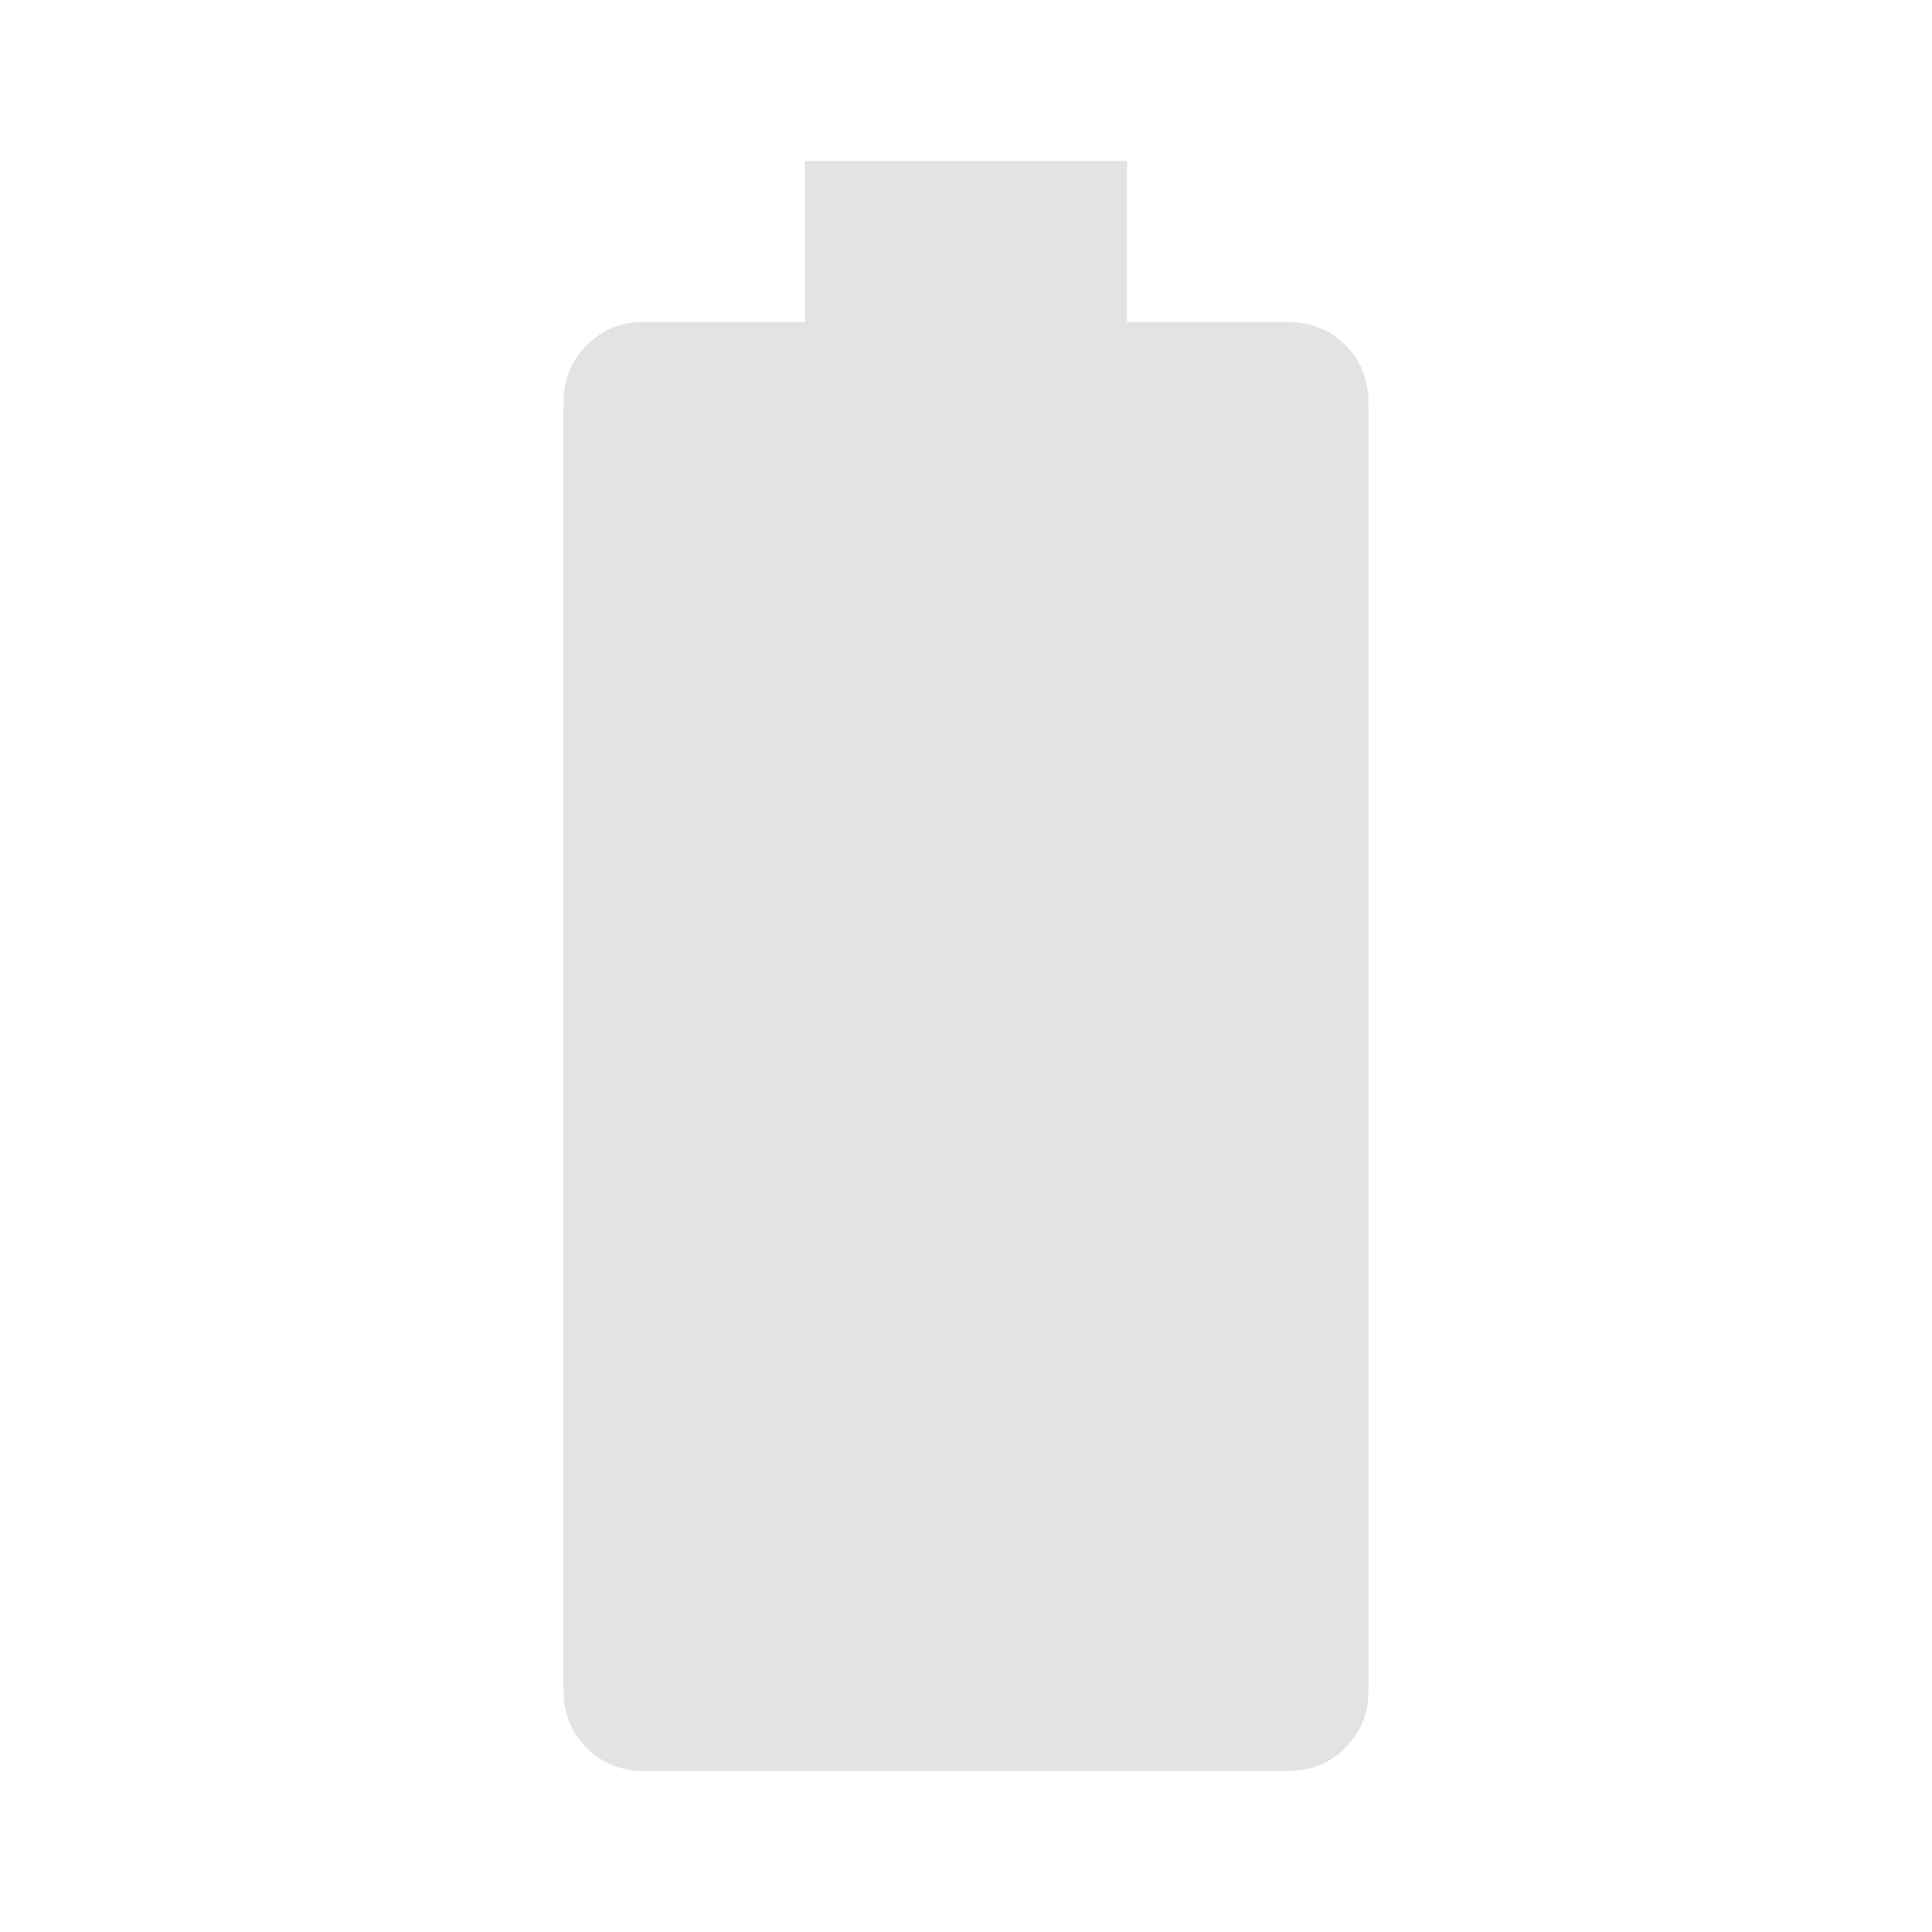
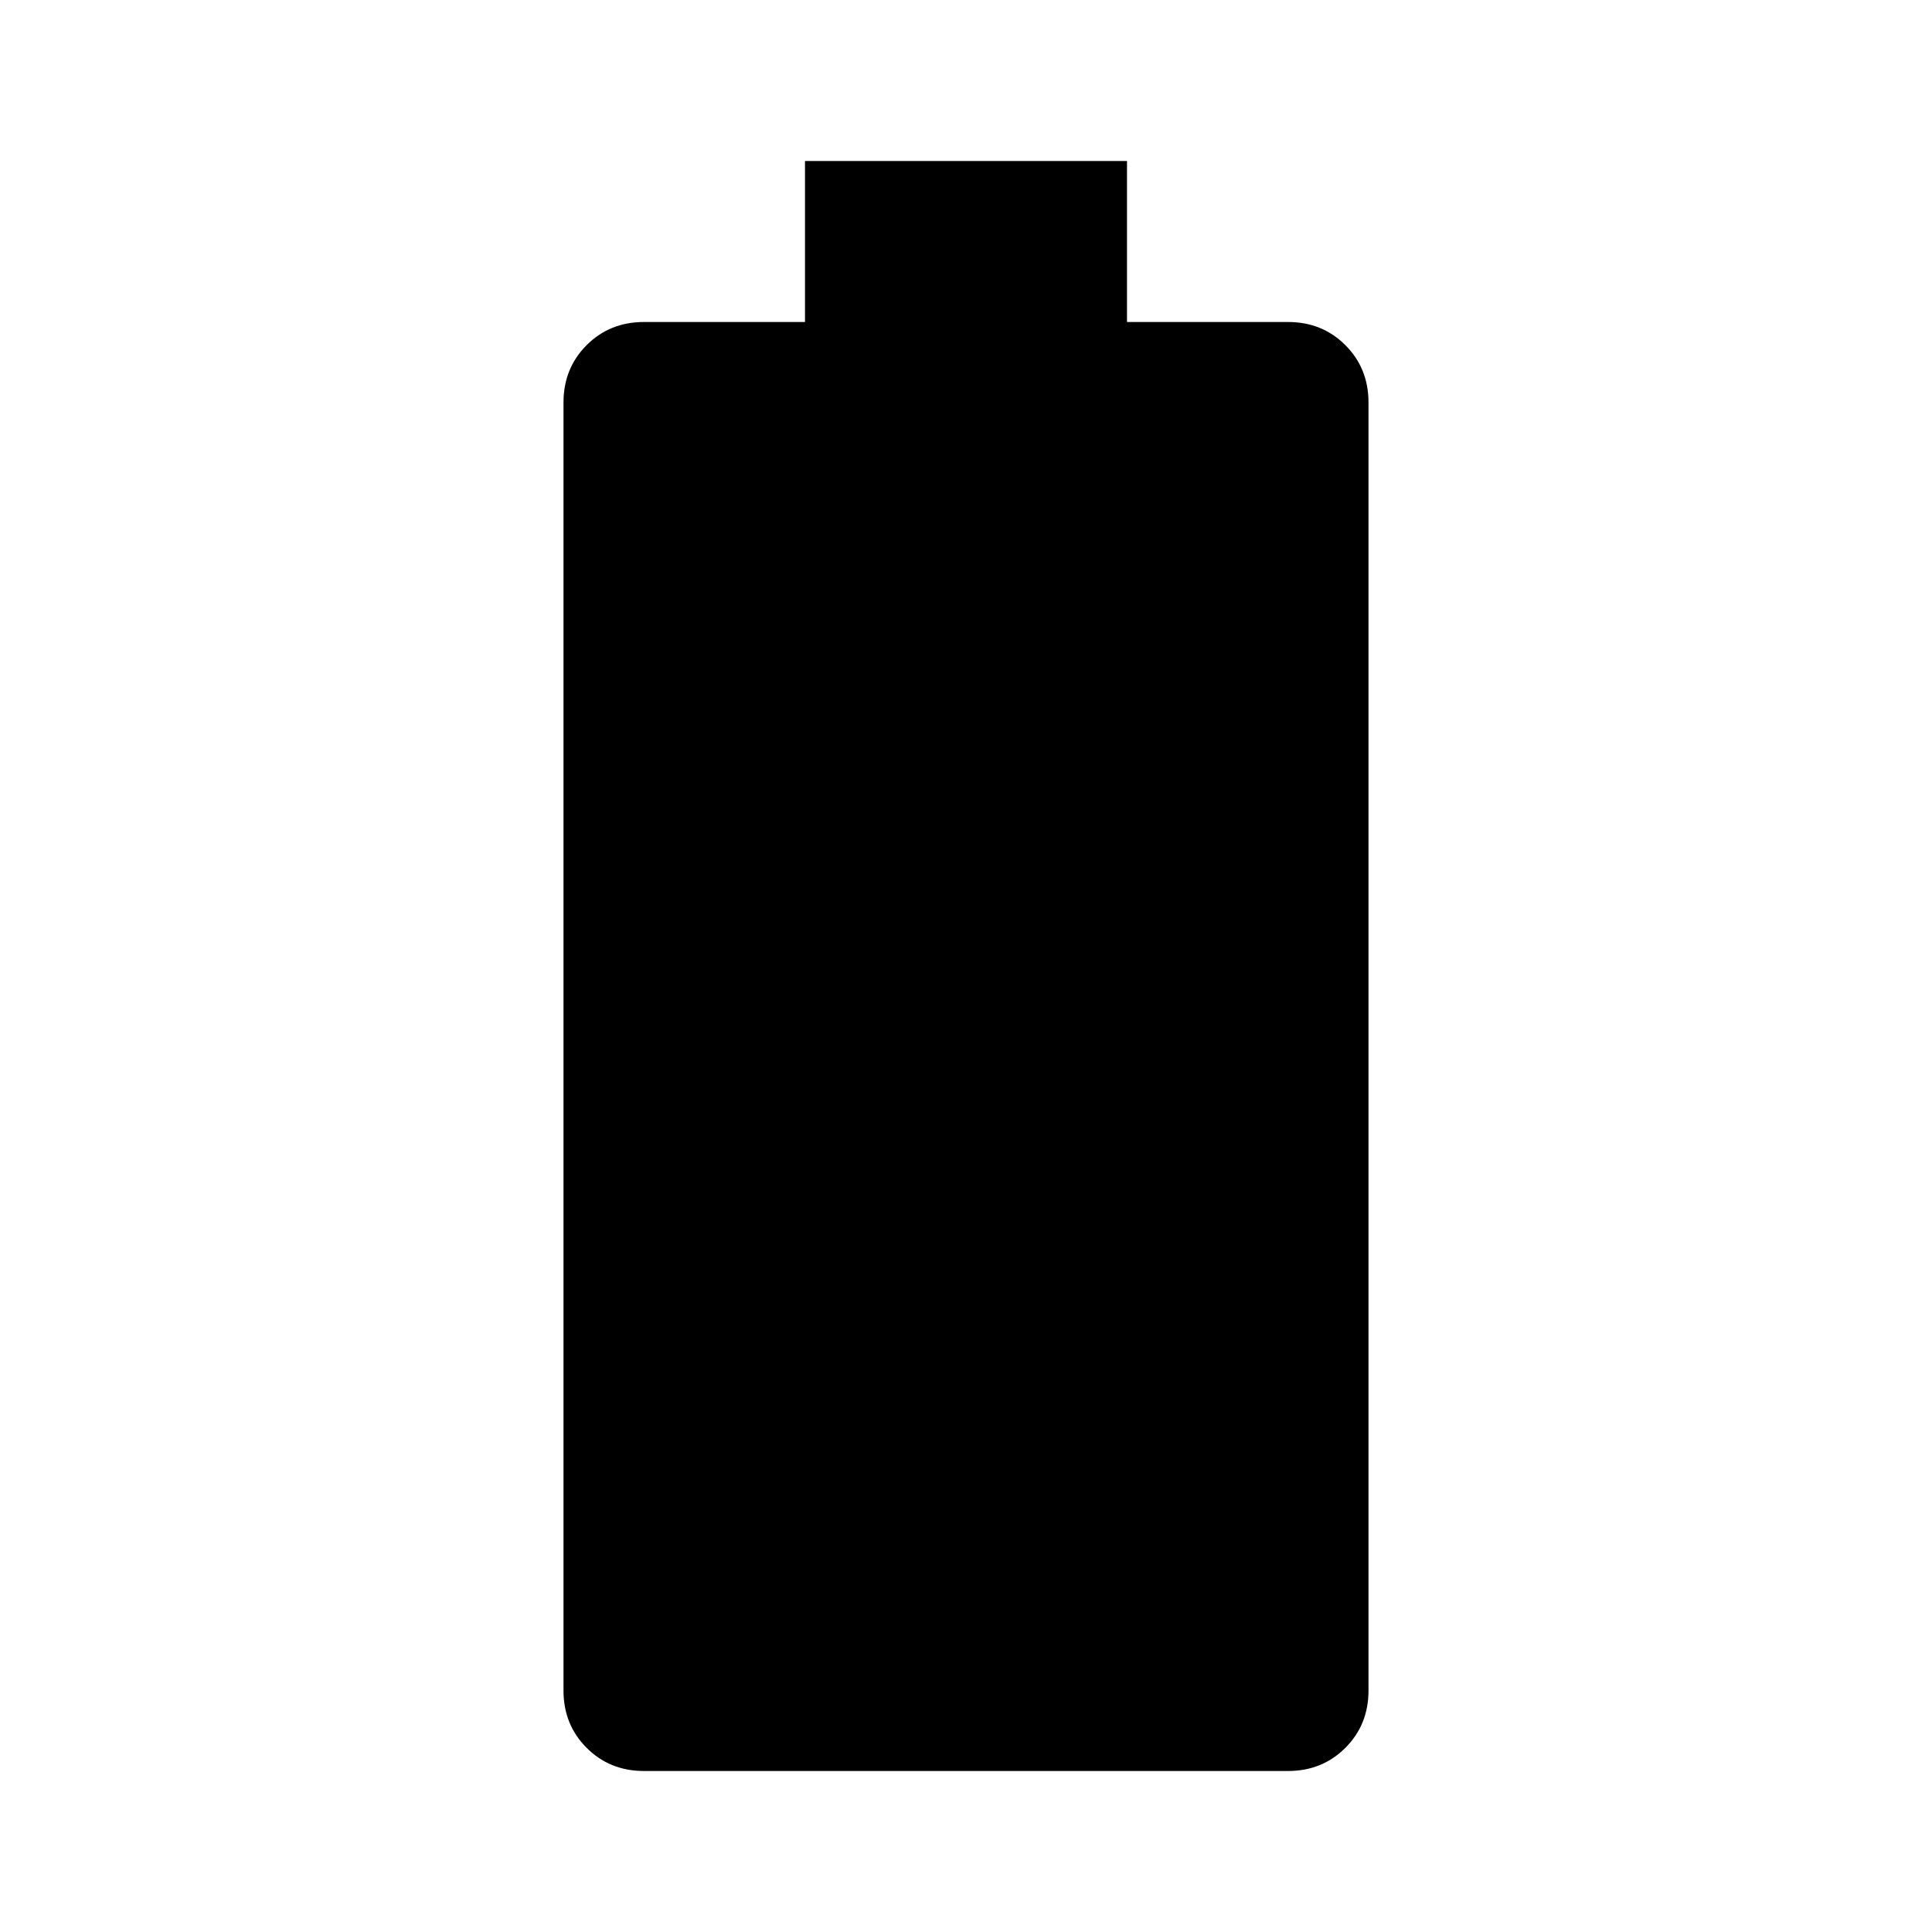
- <svg xmlns="http://www.w3.org/2000/svg" height="24px" viewBox="0 -960 960 960" width="24px" fill="#e3e3e3">
-   <path d="M320-80q-17 0-28.5-11.5T280-120v-640q0-17 11.5-28.5T320-800h80v-80h160v80h80q17 0 28.5 11.5T680-760v640q0 17-11.5 28.5T640-80H320Z" />
+ <svg xmlns="http://www.w3.org/2000/svg" height="24px" viewBox="0 -960 960 960" width="24px">
+   <path fill="currentColor" d="M320-80q-17 0-28.5-11.5T280-120v-640q0-17 11.5-28.5T320-800h80v-80h160v80h80q17 0 28.5 11.5T680-760v640q0 17-11.5 28.5T640-80H320Z" />
</svg>
